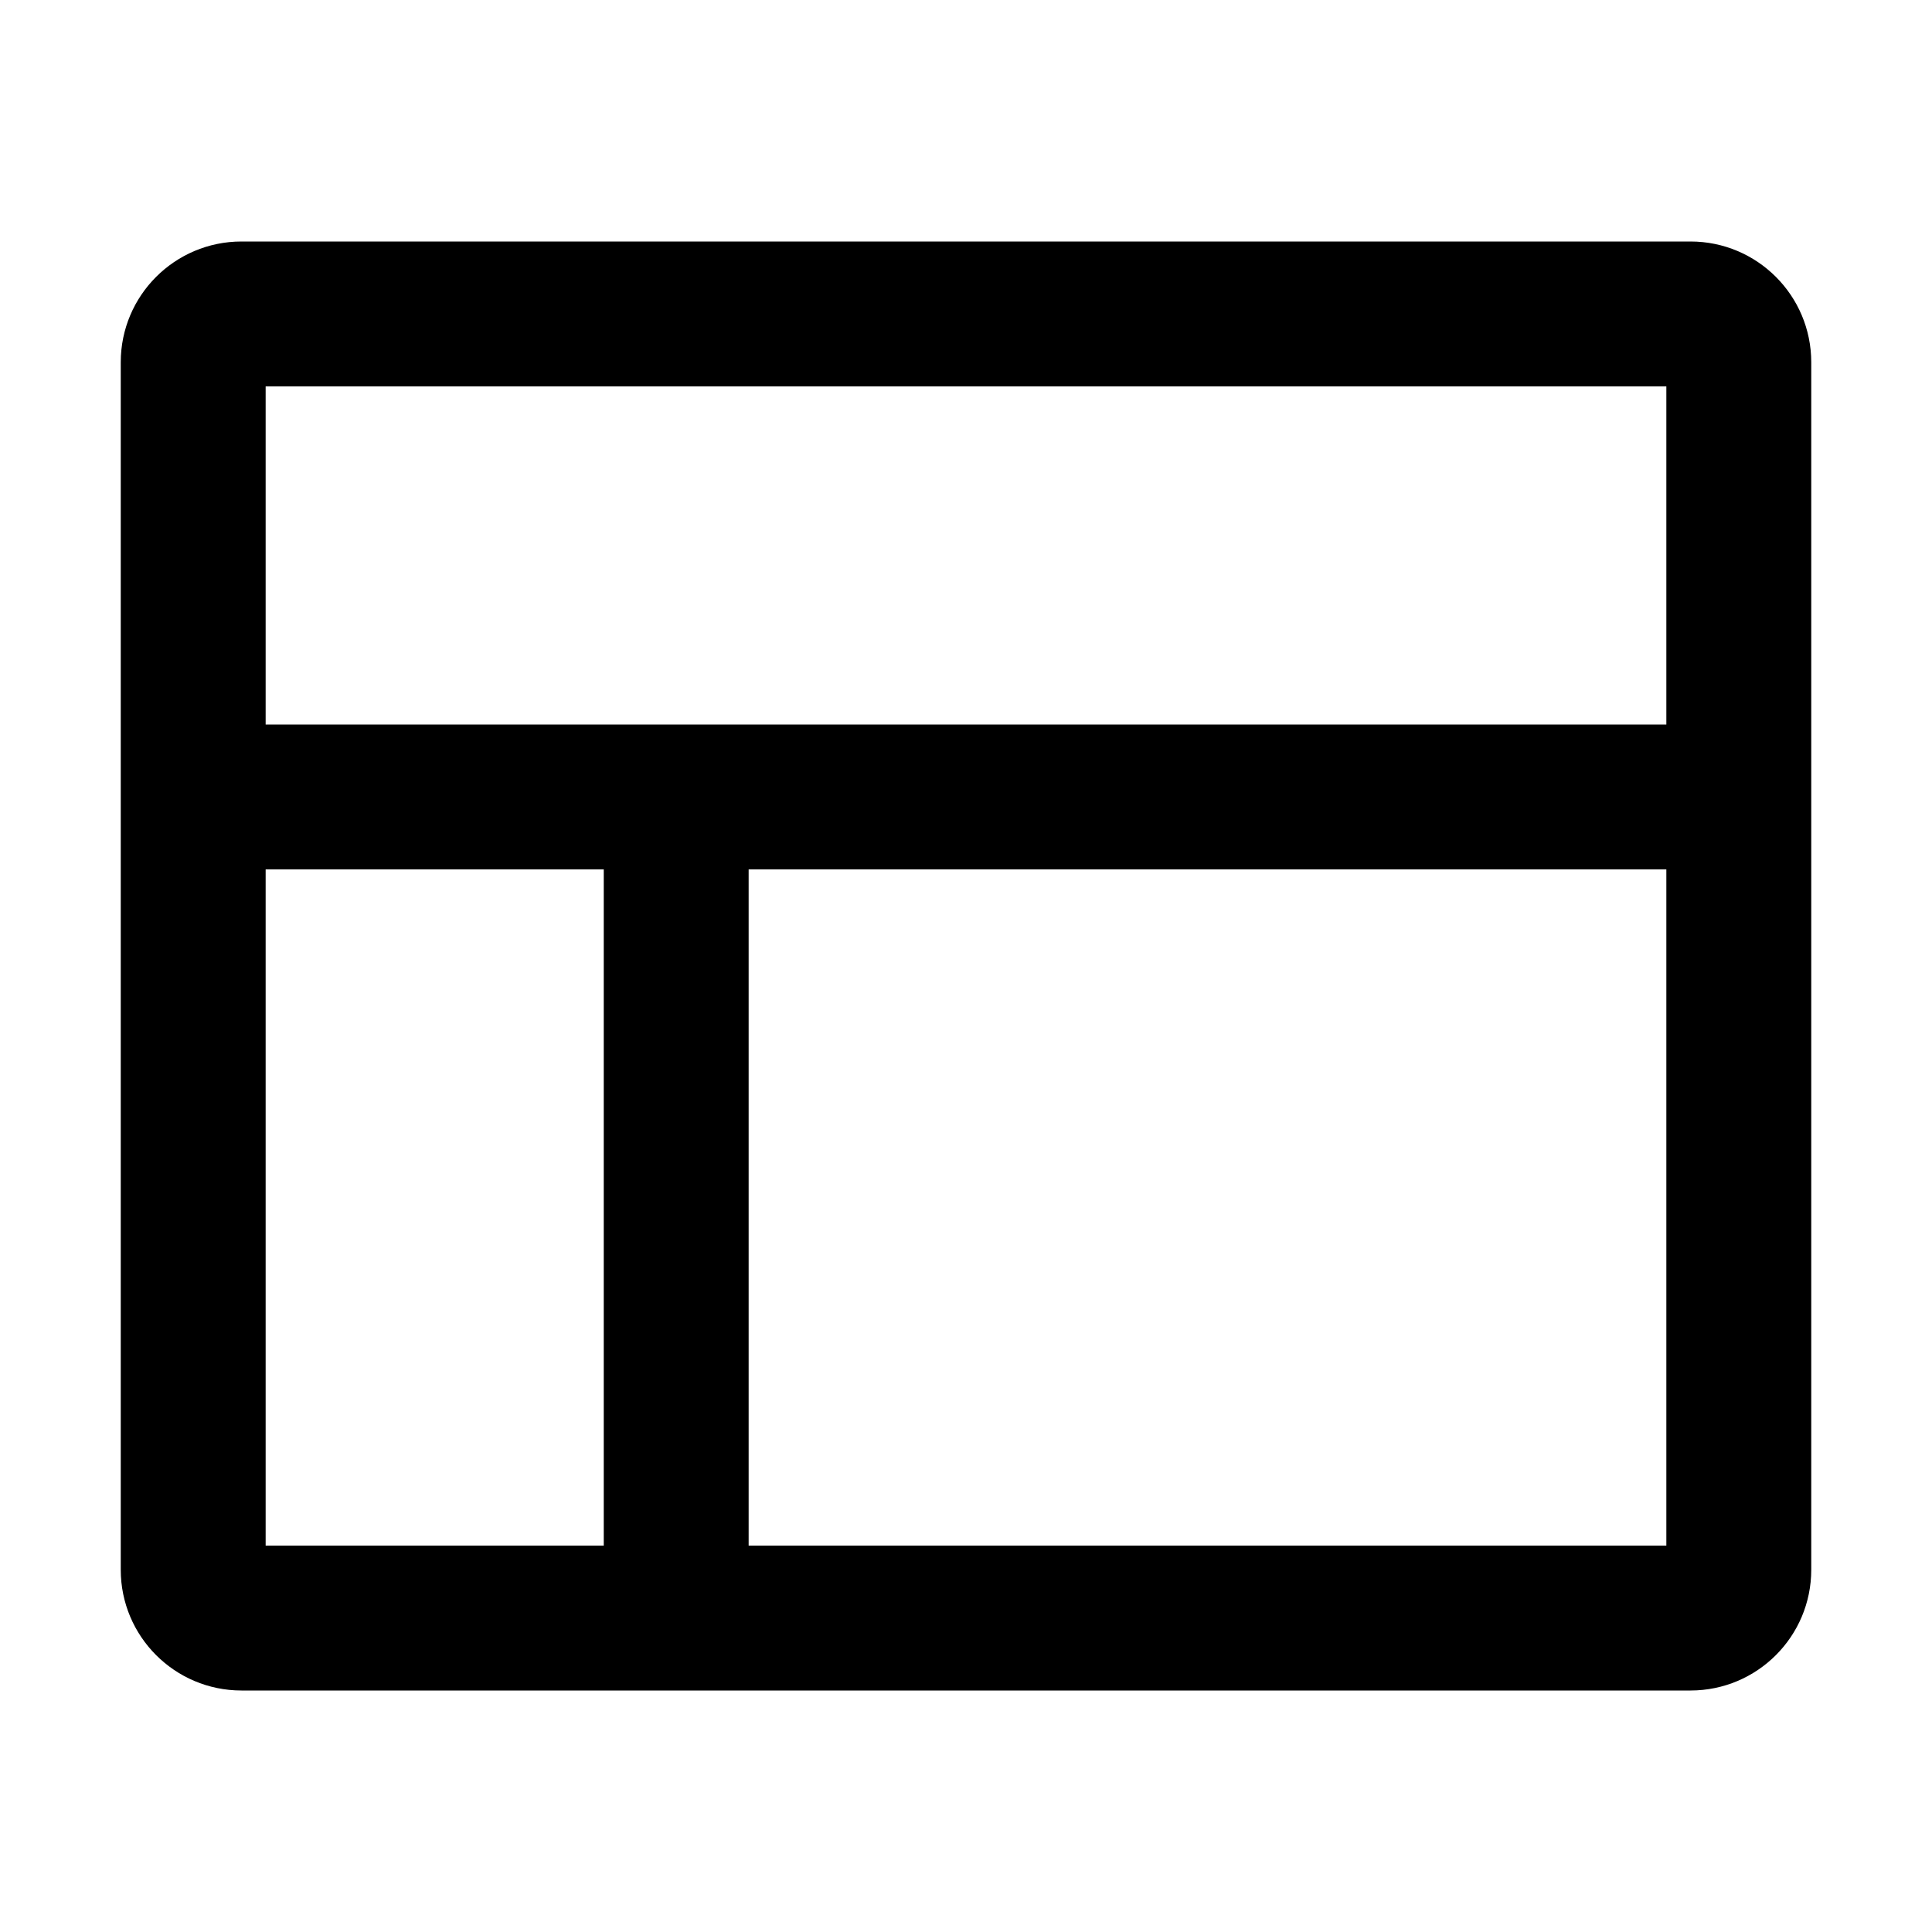
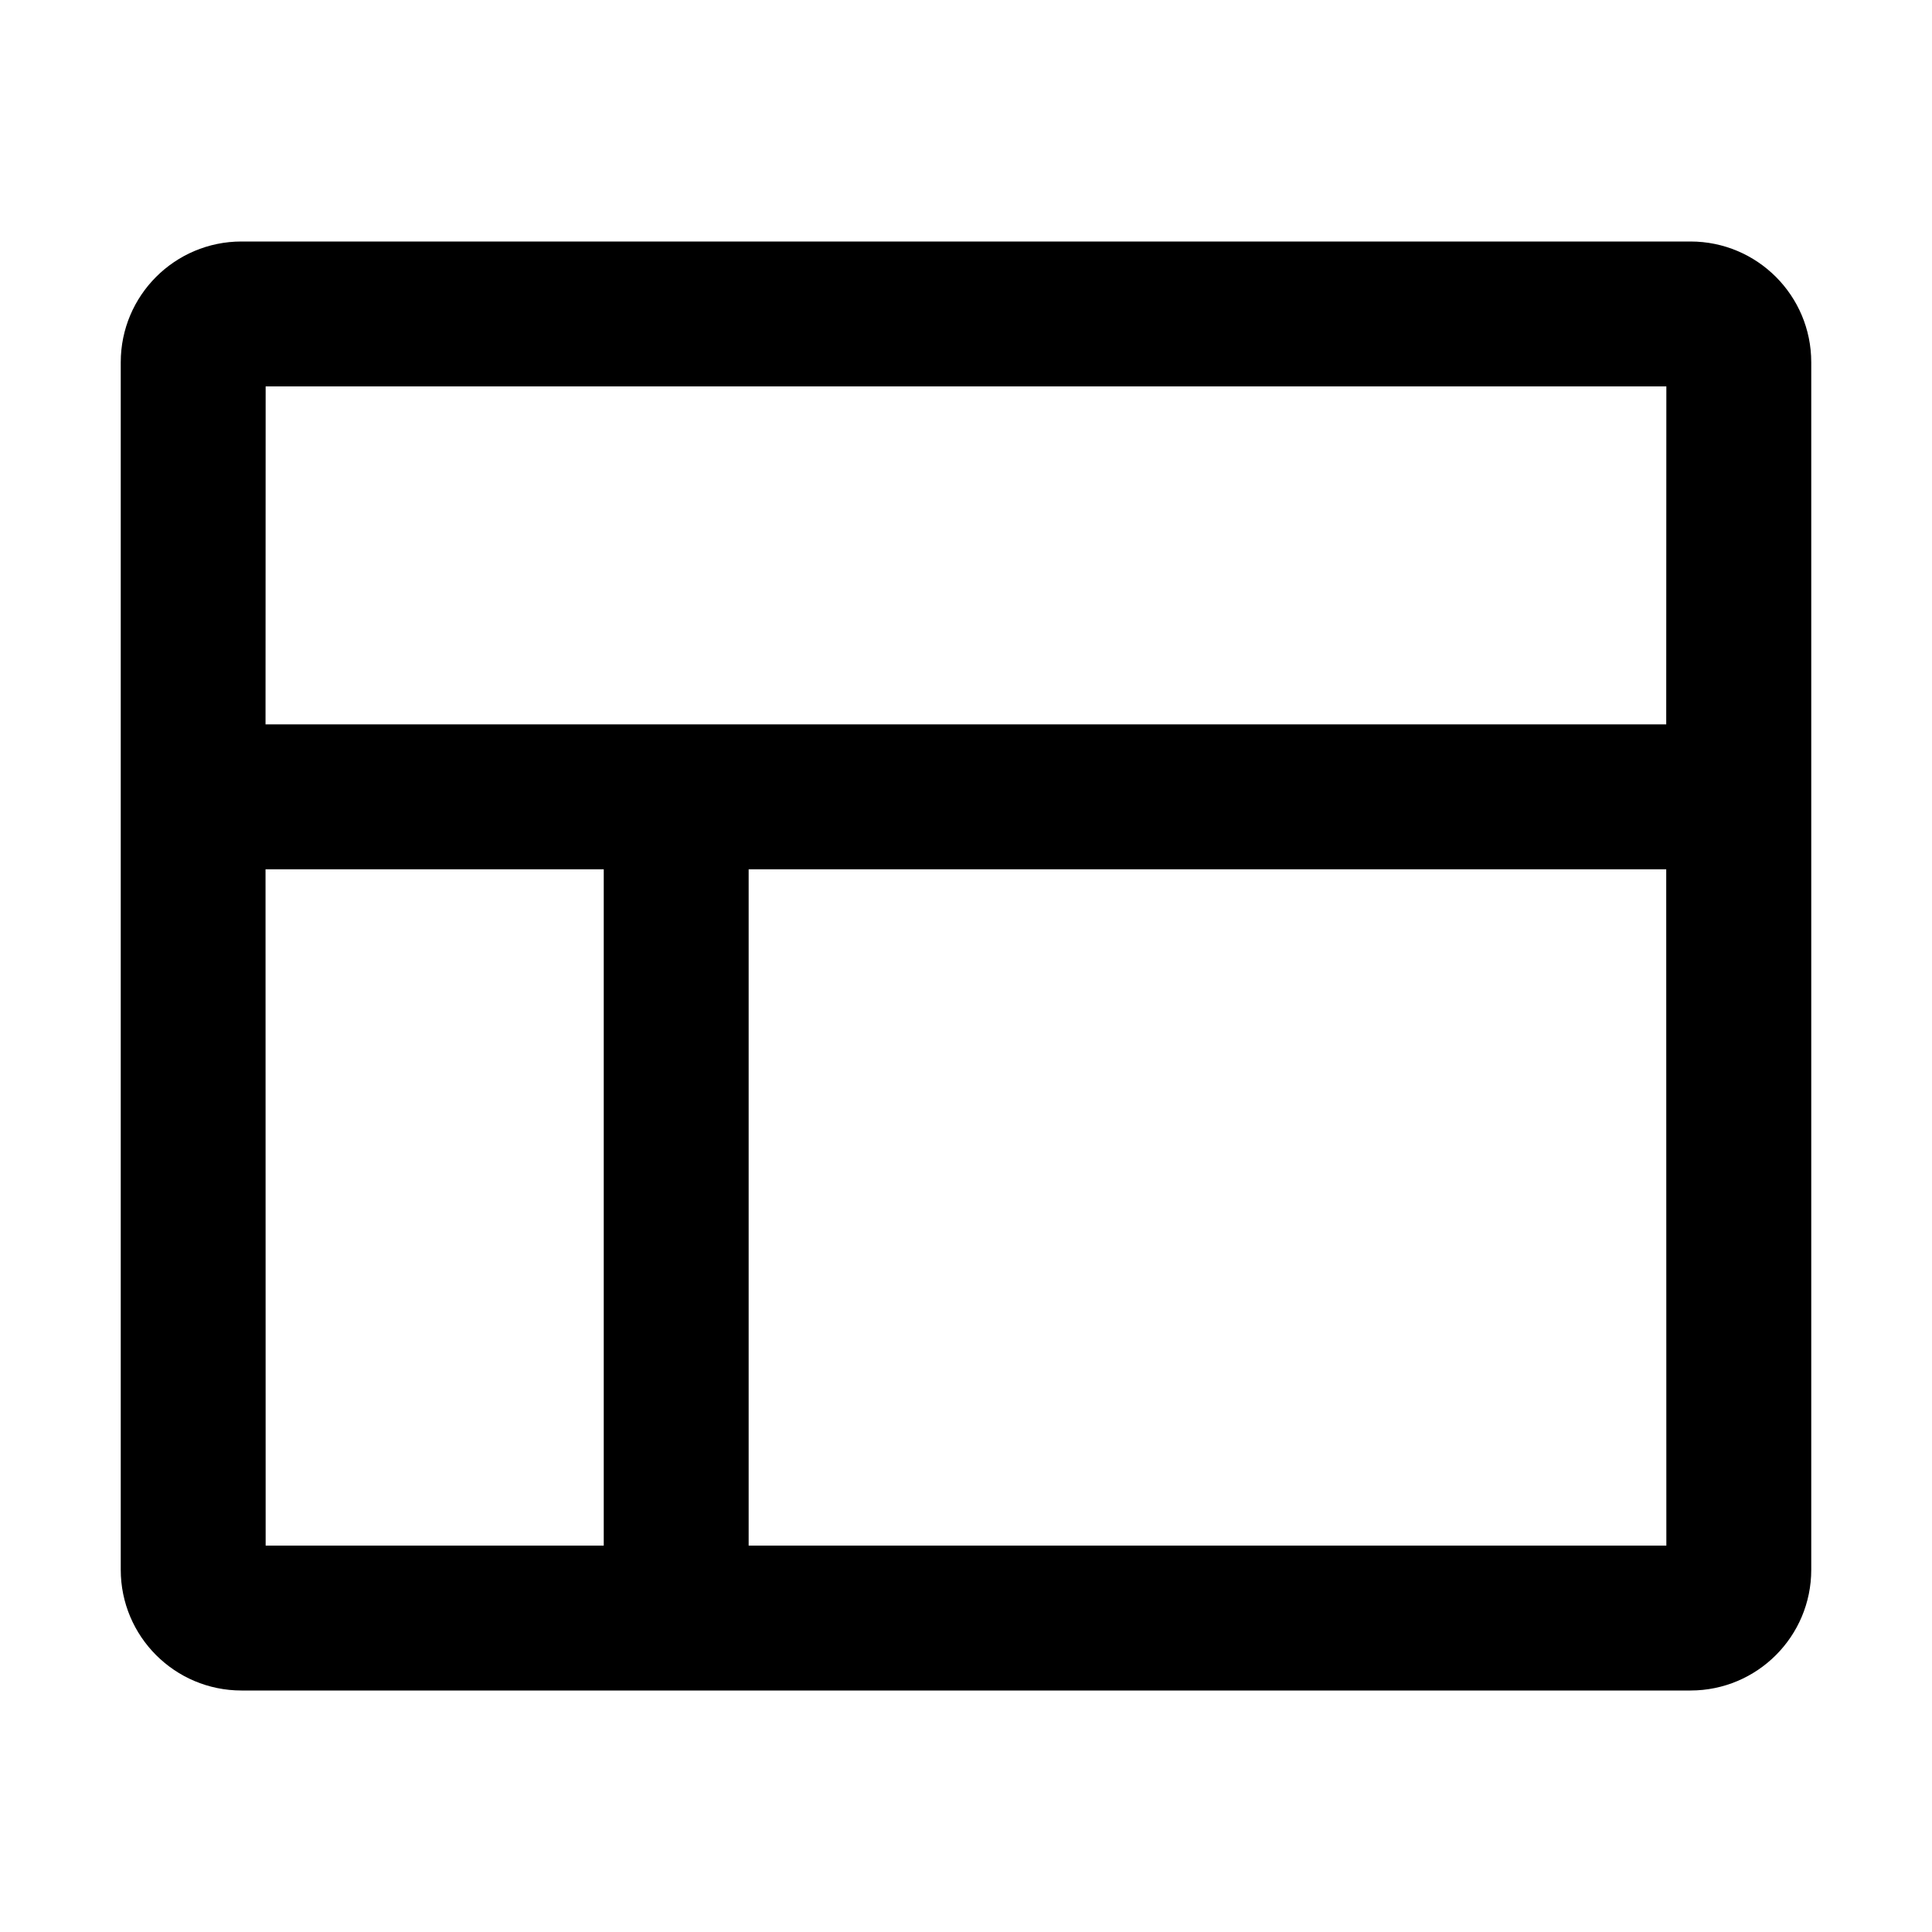
<svg xmlns="http://www.w3.org/2000/svg" viewBox="0 0 16 16">
-   <path d="M5 6H13.8V3.2H2.2V6H5zm1.2 6.8h7.6V7.2H6.2v5.6zm-1.2 0V7.2H2.2v5.6H5zM2 2h12a1 1 0 0 1 1 1v10a1 1 0 0 1-1 1H2a1 1 0 0 1-1-1V3a1 1 0 0 1 1-1z" />
+   <path d="M14 2a1 1 0 0 1 1 1v10a1 1 0 0 1-1 1H2a1 1 0 0 1-1-1V3a1 1 0 0 1 1-1h12zM5 7.199H2.199L2.2 12.8H5V7.199zm8.799 0H6.2V12.8h7.6l-.001-5.601zM13.8 3.2H2.2l-.001 2.799h11.6L13.8 3.2z" />
</svg>
